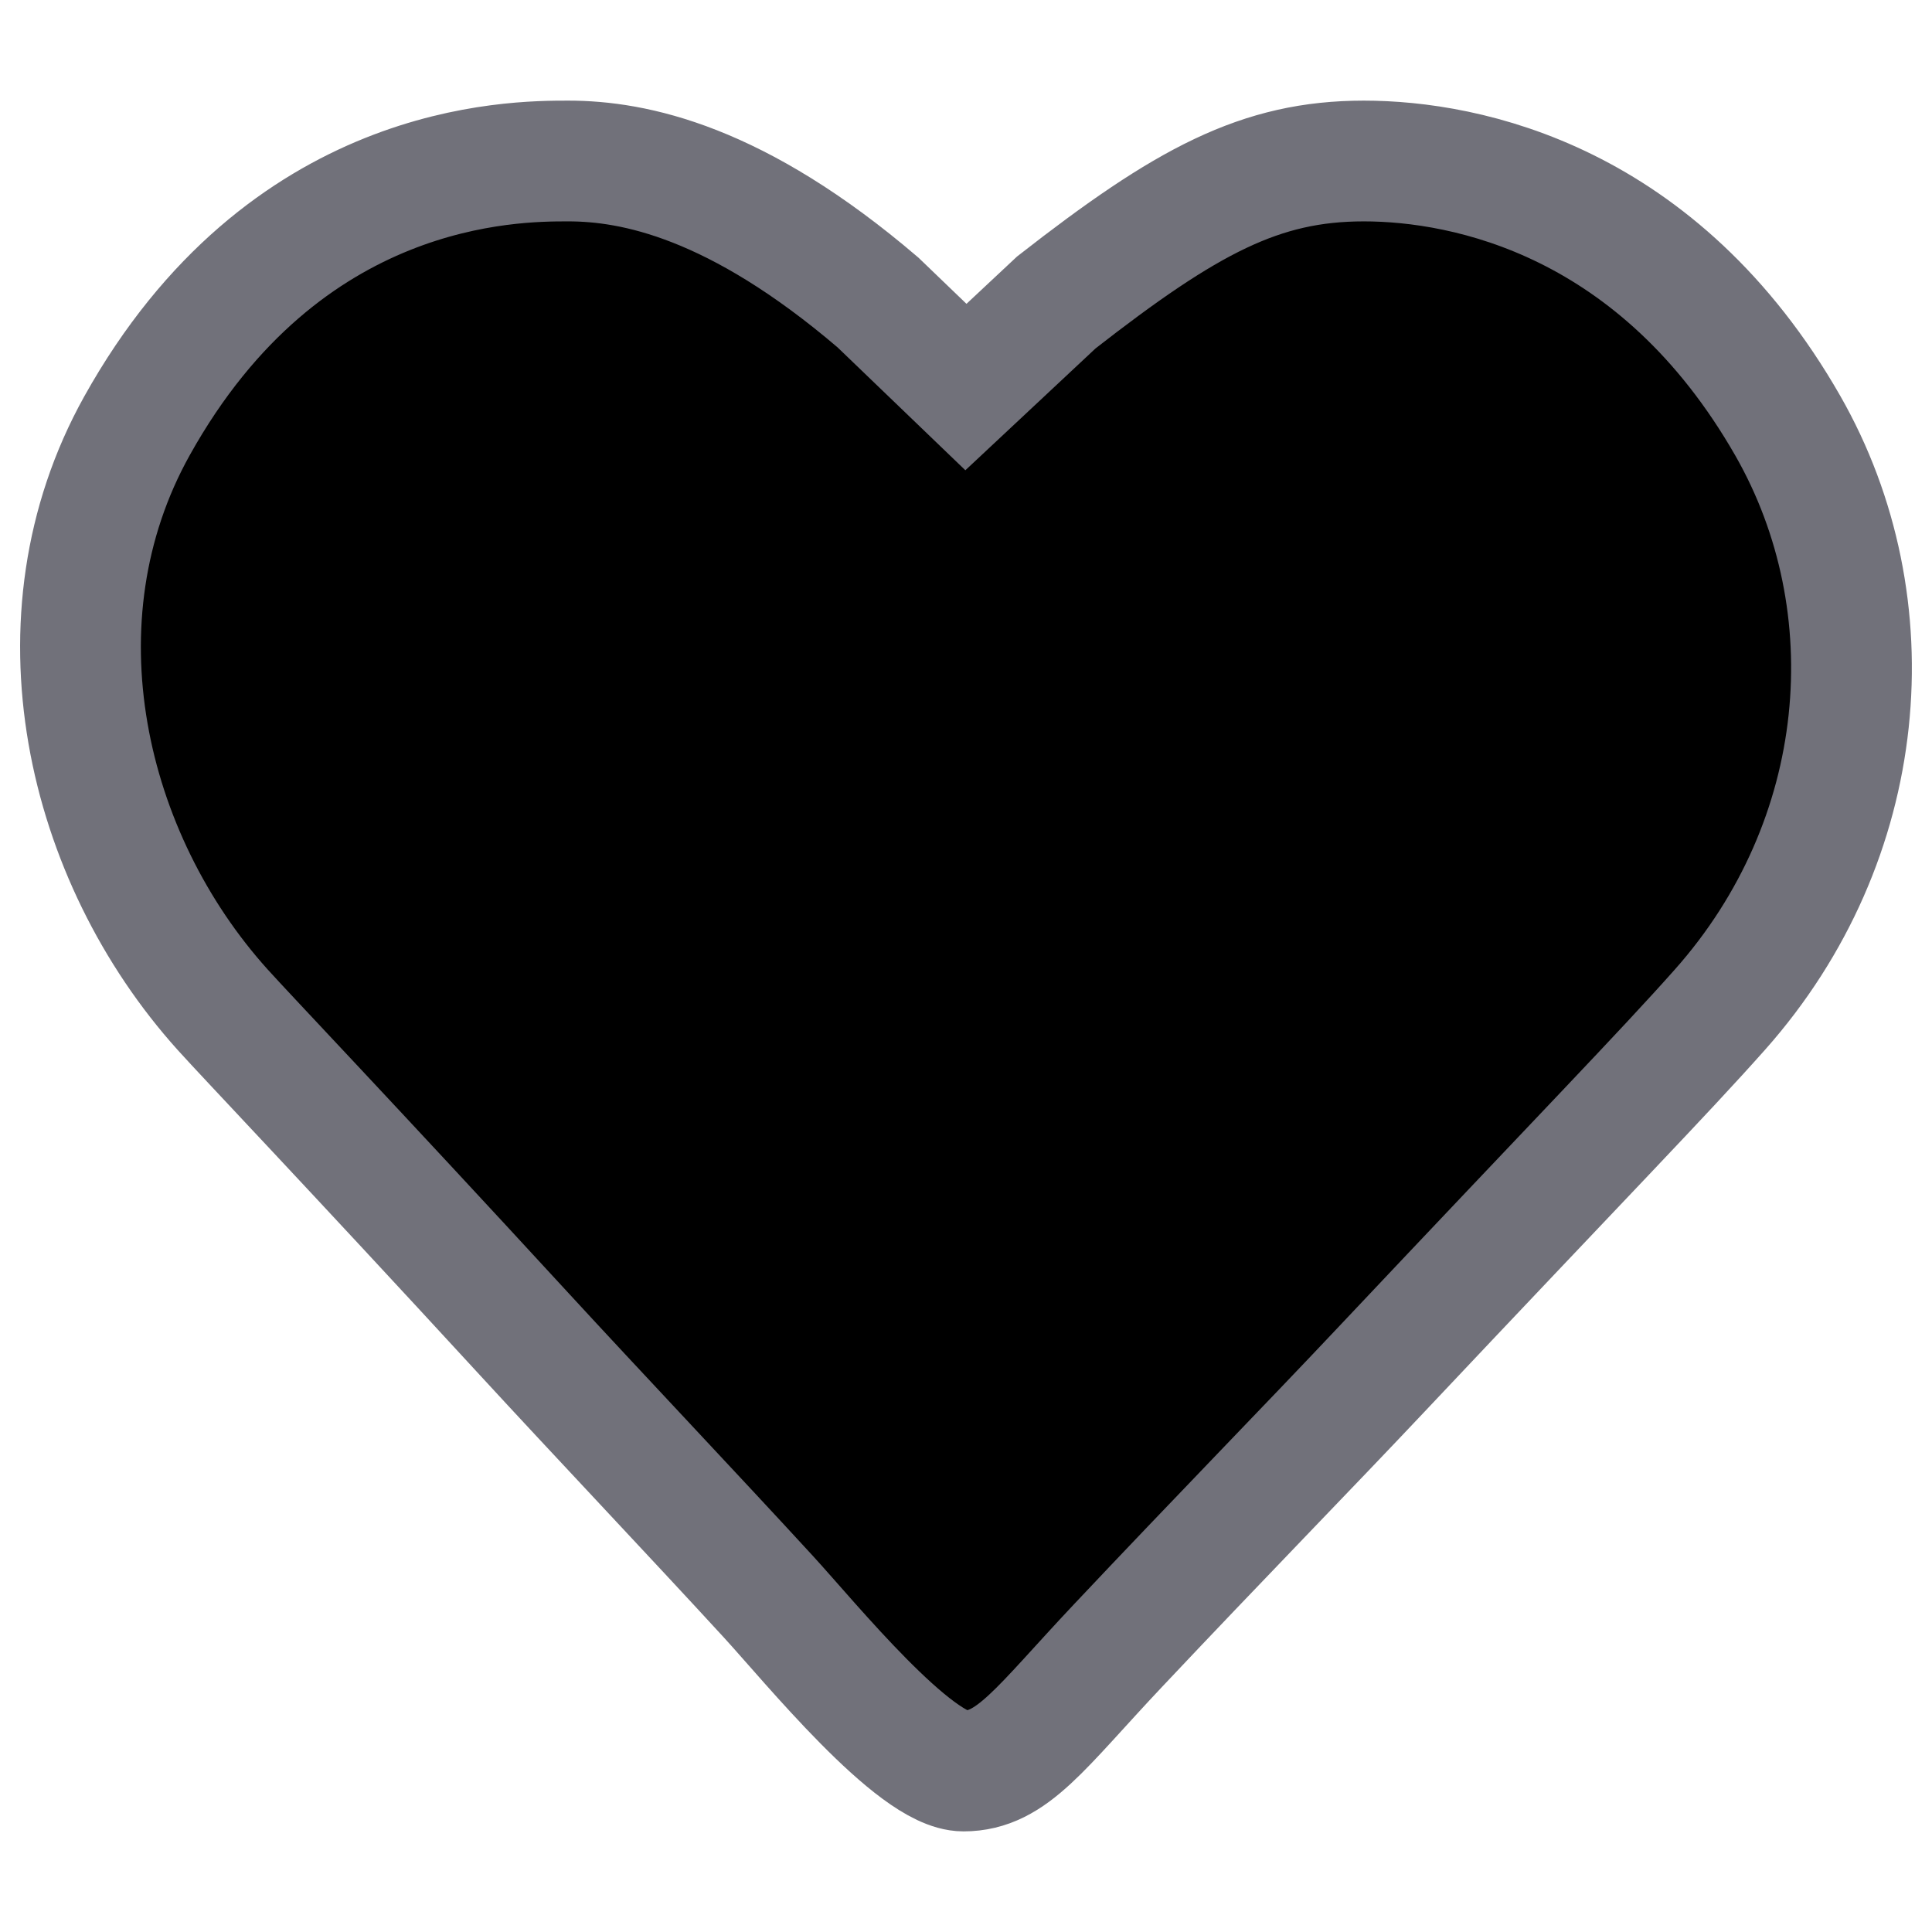
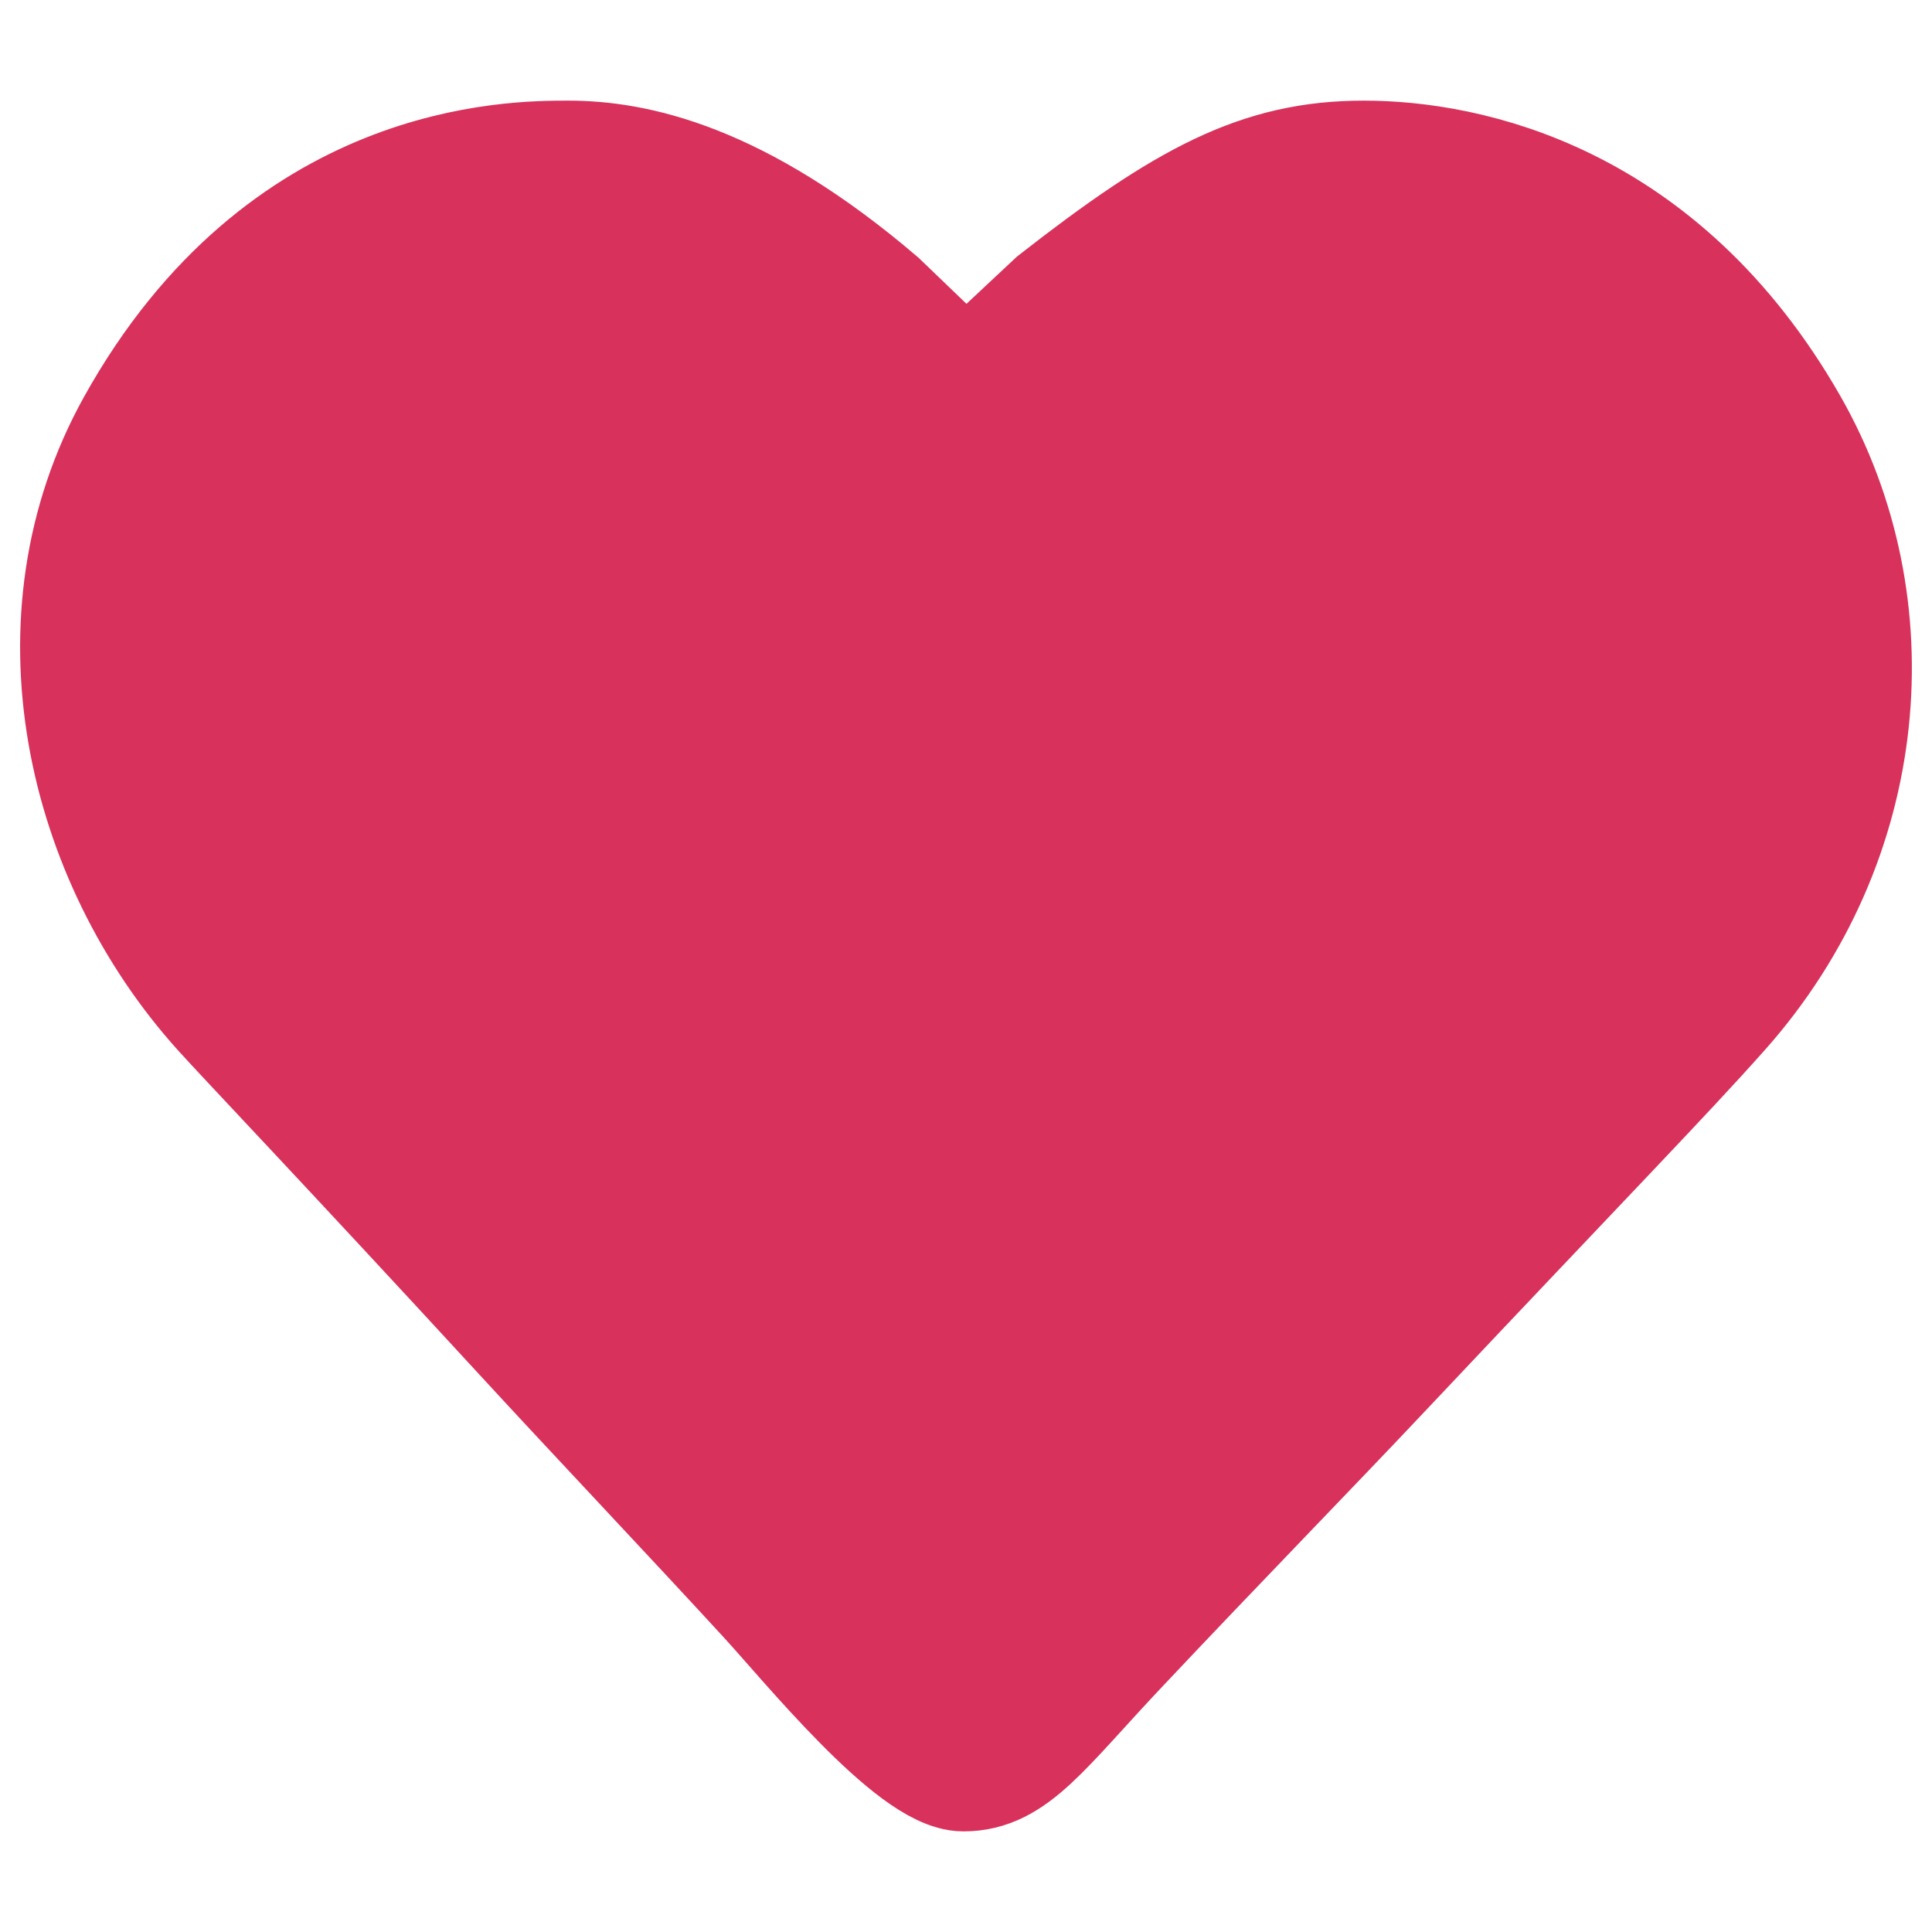
- <svg xmlns="http://www.w3.org/2000/svg" width="20px" height="20px" viewBox="0 0 24 24" fill="D8315B">
-   <path fill-rule="evenodd" clip-rule="evenodd" d="M11.969 22C12.576 22 12.918 21.471 13.895 20.435C15.115 19.14 16.292 17.934 17.146 17.027C19.669 14.351 20.661 13.336 21.365 12.543C23.236 10.438 23.478 7.512 22.21 5.291C20.61 2.492 18.225 2 16.942 2C15.659 2 14.742 2.492 13.122 3.757L11.999 4.808L10.906 3.757C9.149 2.255 7.876 2 7.059 2C6.378 2 3.534 2 1.701 5.291C0.363 7.693 1.062 10.651 2.766 12.543C3.071 12.882 4.329 14.2 6.511 16.572C7.389 17.527 8.633 18.841 9.548 19.838C10.066 20.403 11.363 22 11.969 22Z" stroke="#71717A" stroke-width="1.5" />
+ <svg xmlns="http://www.w3.org/2000/svg" width="20px" height="20px" viewBox="0 0 24 24" fill="#D8315B">
+   <path fill-rule="evenodd" clip-rule="evenodd" d="M11.969 22C12.576 22 12.918 21.471 13.895 20.435C15.115 19.14 16.292 17.934 17.146 17.027C19.669 14.351 20.661 13.336 21.365 12.543C23.236 10.438 23.478 7.512 22.21 5.291C20.61 2.492 18.225 2 16.942 2C15.659 2 14.742 2.492 13.122 3.757L11.999 4.808L10.906 3.757C9.149 2.255 7.876 2 7.059 2C6.378 2 3.534 2 1.701 5.291C0.363 7.693 1.062 10.651 2.766 12.543C3.071 12.882 4.329 14.2 6.511 16.572C7.389 17.527 8.633 18.841 9.548 19.838C10.066 20.403 11.363 22 11.969 22Z" stroke="#D8315B" stroke-width="1.5" />
</svg>
